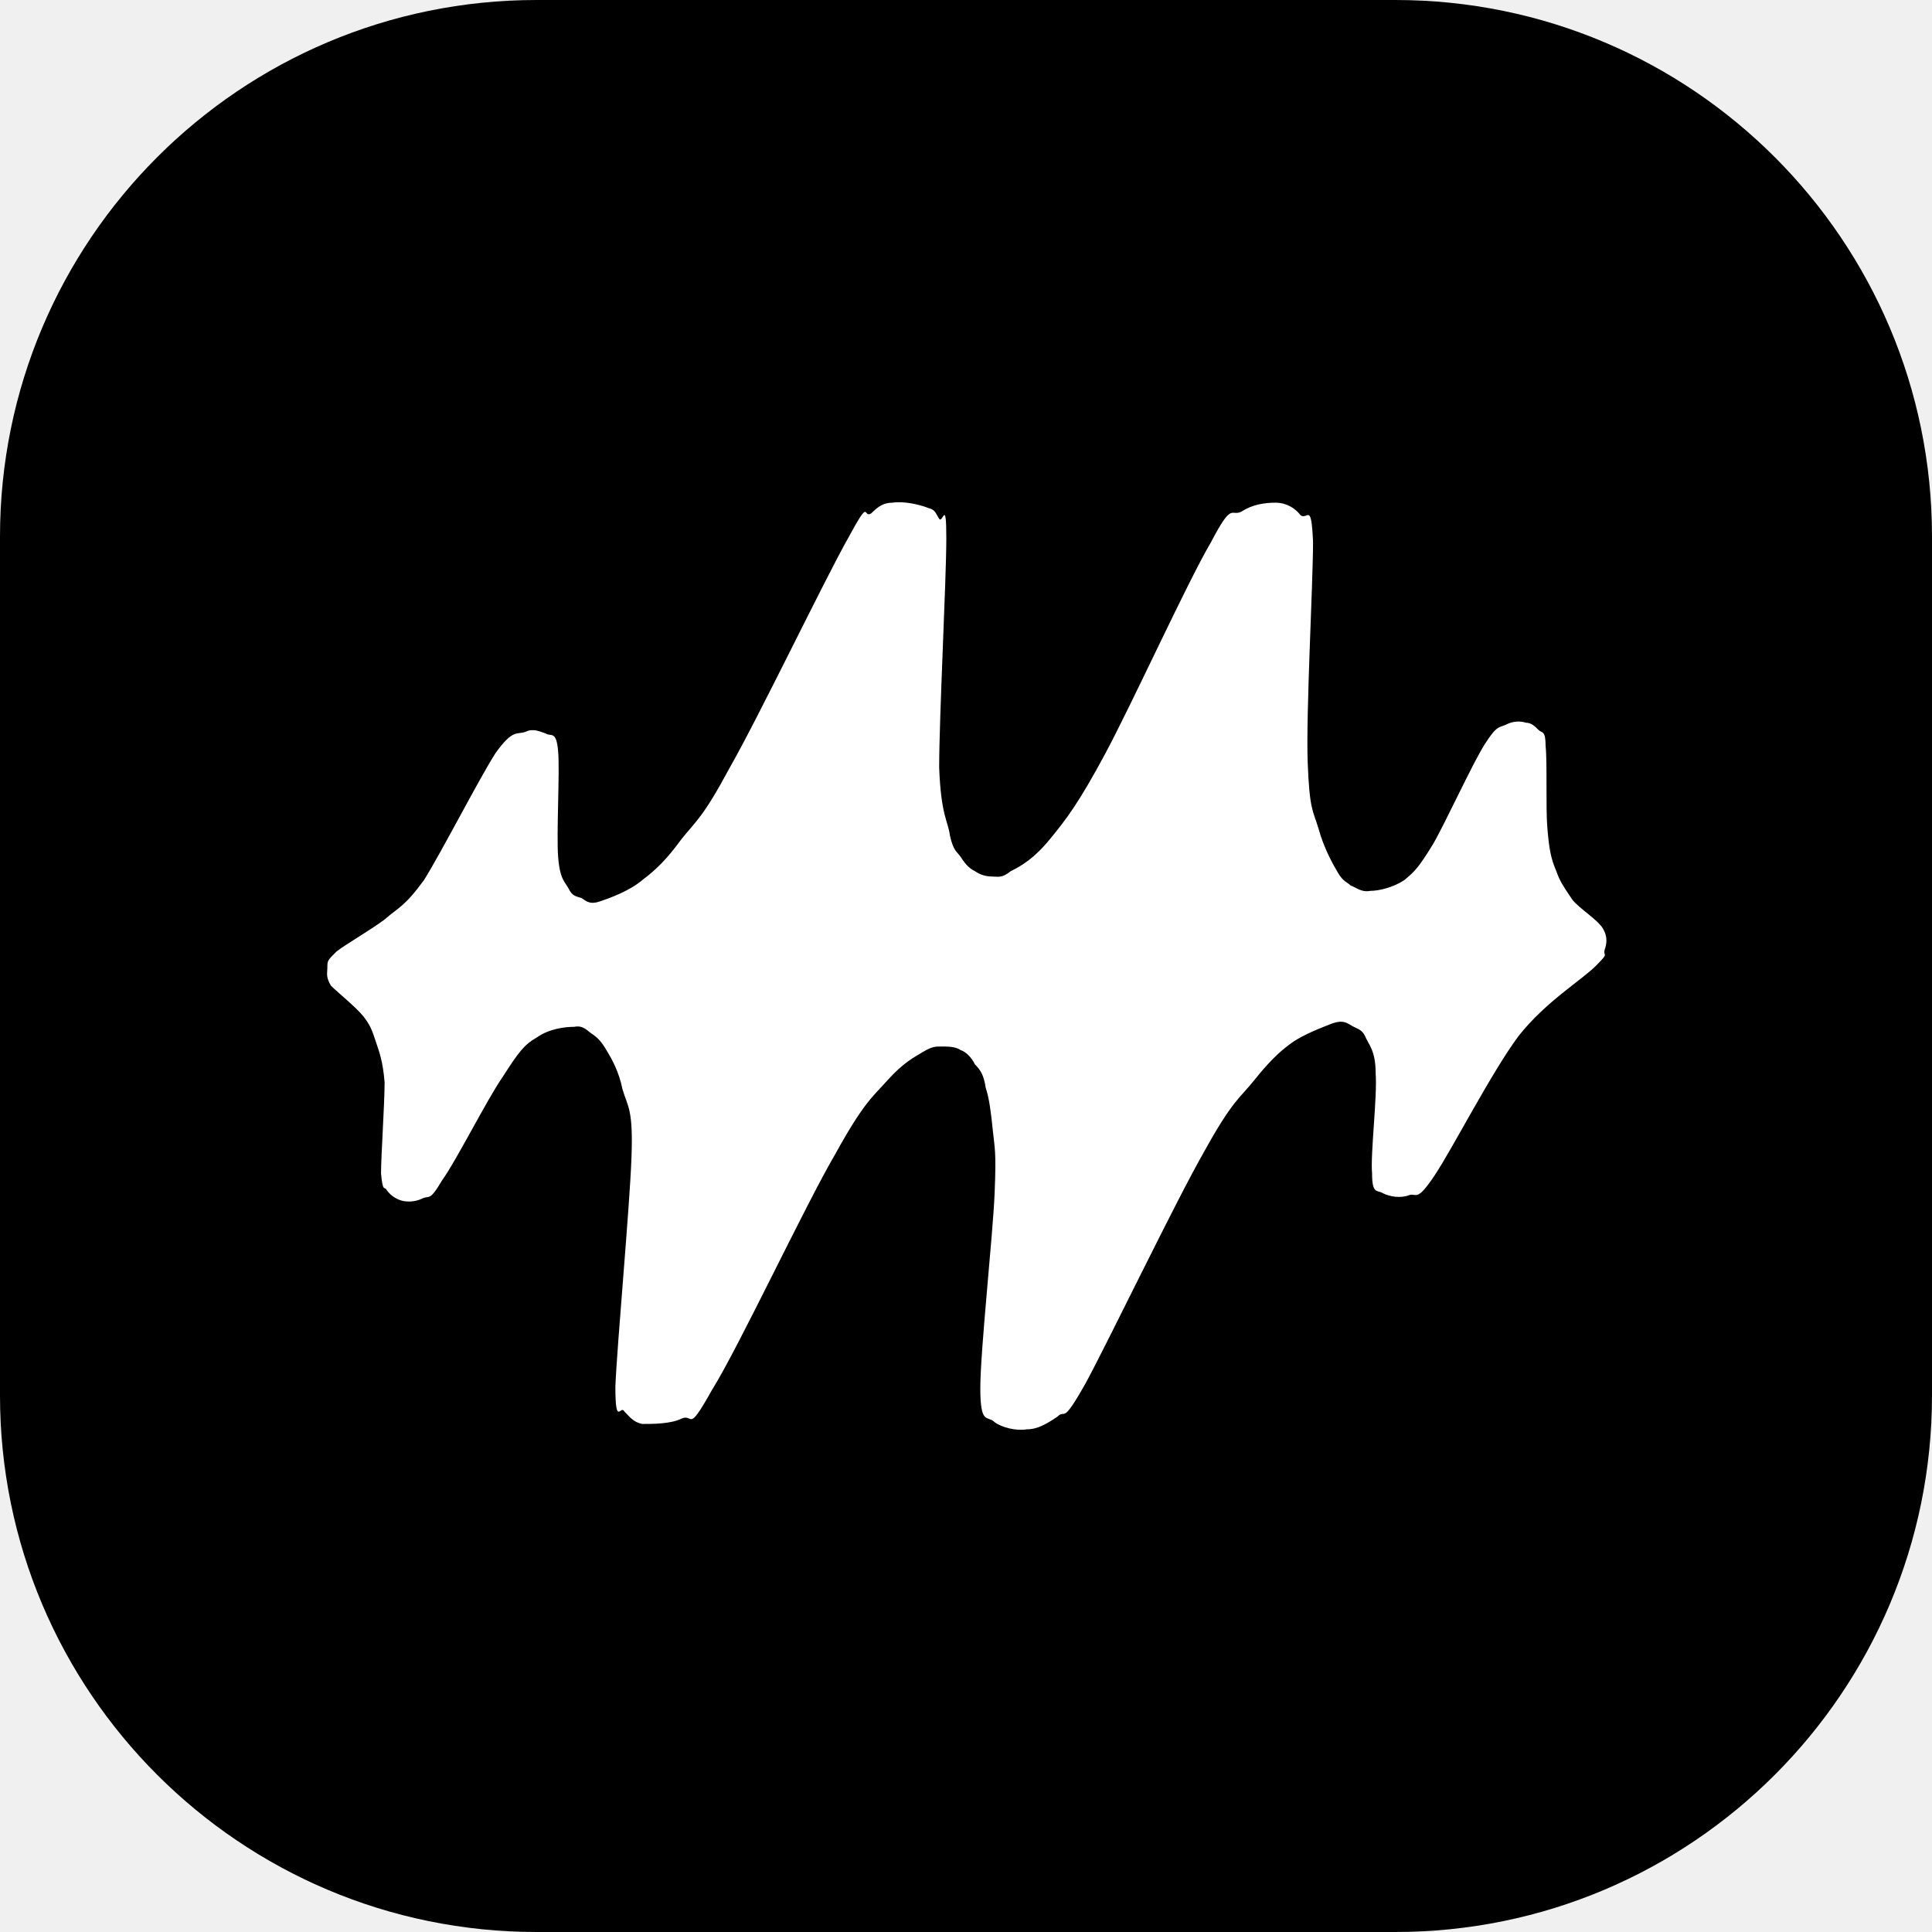
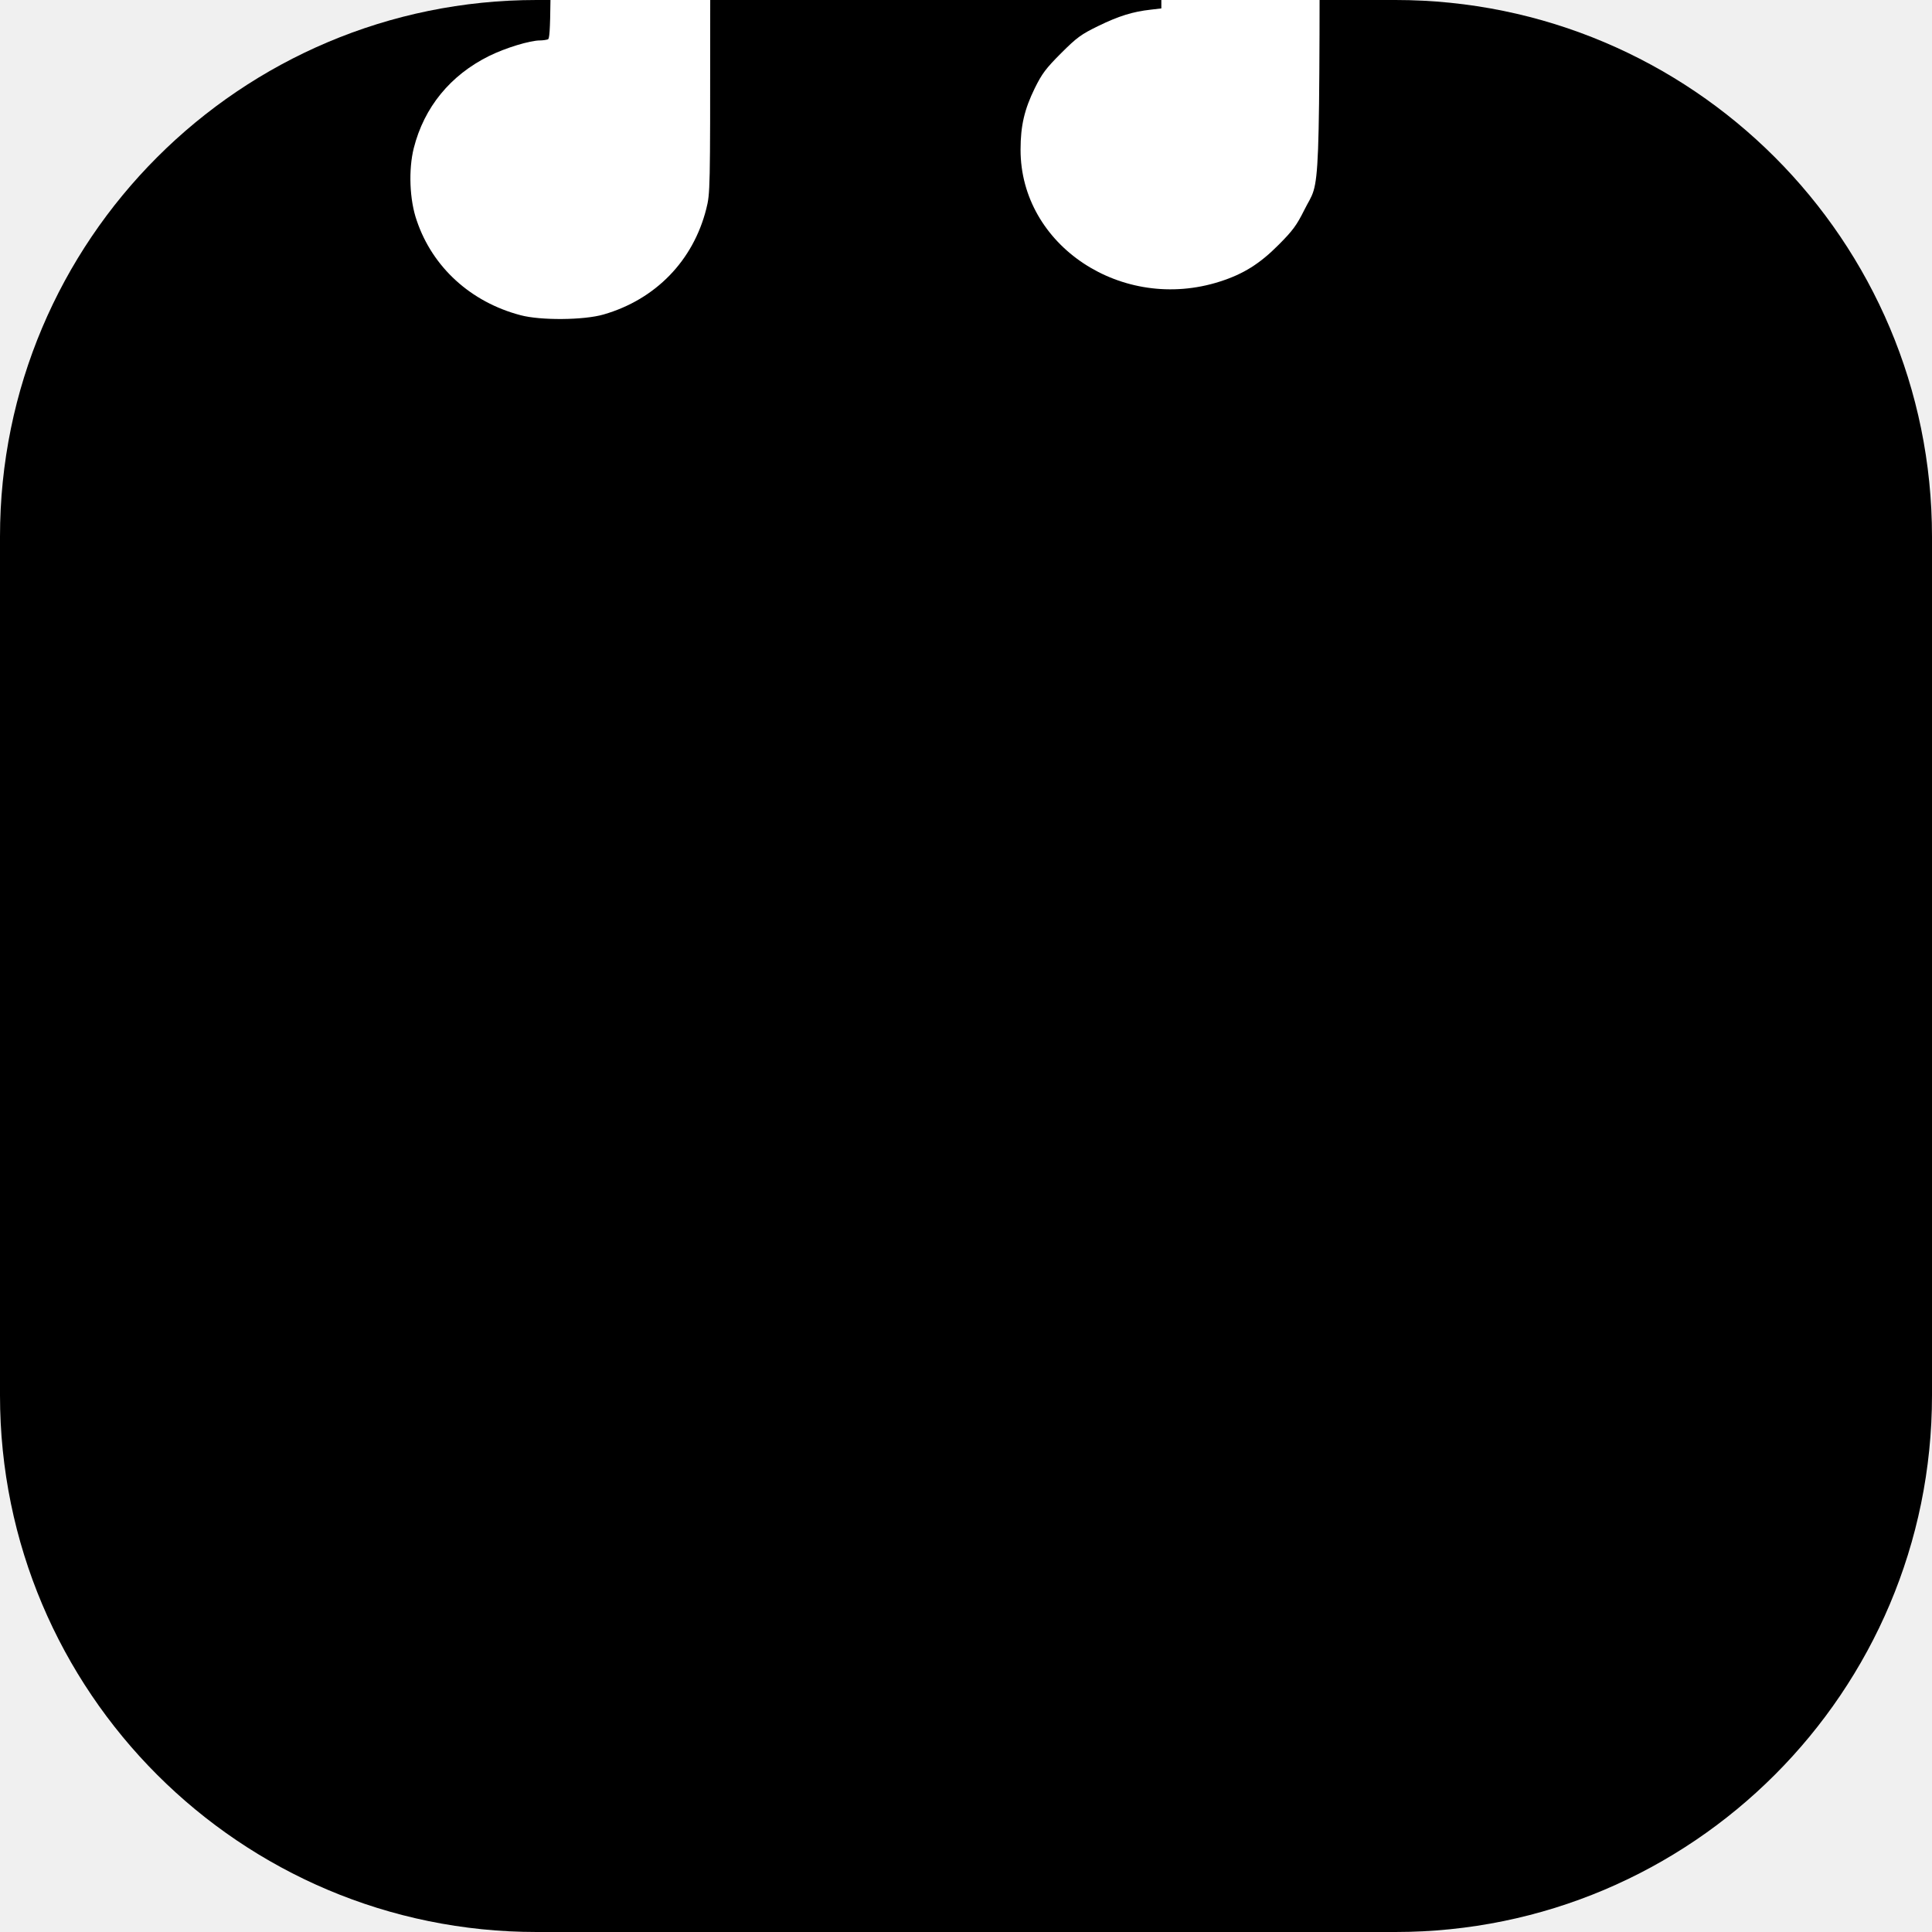
<svg xmlns="http://www.w3.org/2000/svg" viewBox="0 0 108 108">
  <rect width="108" height="108" rx="30" fill="#000" />
-   <path d="M49.9,28.1C49.4,28.1 49.1,28.3 48.7,28.7C48.2,29 48.7,27.7 47.4,30.1C46.1,32.4 42.4,40.1 40.8,42.9C39.3,45.7 38.9,45.9 38.1,46.9C37.3,48 36.7,48.6 35.9,49.2C35.2,49.8 34.1,50.2 33.5,50.4C32.9,50.6 32.7,50.3 32.5,50.2C32.2,50.1 32,50.1 31.8,49.7C31.6,49.3 31.3,49.2 31.2,47.9C31.1,46.6 31.3,43.1 31.2,42C31.1,40.8 30.8,41.2 30.5,41C30.2,40.9 29.8,40.7 29.4,40.9C28.9,41.1 28.7,40.7 27.7,42.1C26.8,43.5 24.7,47.6 23.7,49.2C22.6,50.7 22.3,50.7 21.5,51.4C20.7,52 19.3,52.8 18.8,53.2C18.3,53.7 18.3,53.7 18.3,54.1C18.3,54.4 18.2,54.6 18.5,55.1C18.9,55.5 19.9,56.3 20.3,56.8C20.7,57.3 20.8,57.6 21,58.2C21.2,58.8 21.4,59.3 21.5,60.5C21.5,61.7 21.3,64.6 21.3,65.6C21.4,66.7 21.5,66.3 21.6,66.5C21.8,66.8 22.1,67 22.4,67.1C22.7,67.2 23.2,67.2 23.6,67C24,66.8 24,67.2 24.7,66C25.5,64.9 27.2,61.5 28.1,60.2C29,58.8 29.3,58.4 30,58C30.7,57.5 31.6,57.4 32.1,57.4C32.6,57.3 32.8,57.6 33.1,57.8C33.4,58 33.6,58.2 33.9,58.7C34.2,59.2 34.6,59.9 34.8,60.9C35.1,61.9 35.4,62 35.3,64.7C35.2,67.5 34.5,75.1 34.4,77.5C34.4,79.8 34.7,78.5 34.9,78.9C35.2,79.2 35.4,79.5 35.9,79.6C36.5,79.6 37.5,79.6 38.1,79.3C38.8,79 38.4,80.2 39.8,77.7C41.3,75.3 45,67.4 46.7,64.5C48.3,61.6 48.8,61.3 49.6,60.4C50.5,59.4 51.1,59.1 51.6,58.8C52.1,58.5 52.3,58.5 52.6,58.5C53,58.5 53.4,58.5 53.7,58.7C54,58.8 54.3,59.1 54.5,59.5C54.8,59.8 55,60.1 55.1,60.8C55.3,61.4 55.4,62.2 55.5,63.2C55.6,64.2 55.7,64.3 55.6,66.7C55.5,69.1 54.8,75.5 54.8,77.6C54.8,79.7 55.2,79.1 55.6,79.5C56,79.8 56.8,80 57.4,79.9C58,79.9 58.5,79.6 59.1,79.2C59.6,78.7 59.3,79.8 60.7,77.3C62,74.9 65.7,67.2 67.3,64.4C68.9,61.5 69.3,61.4 70.1,60.4C70.9,59.4 71.5,58.8 72.2,58.3C72.9,57.8 74,57.4 74.5,57.2C75.1,57 75.3,57.2 75.5,57.3C75.8,57.5 76.1,57.5 76.3,57.9C76.5,58.4 76.9,58.7 76.9,60C77,61.3 76.6,64.5 76.7,65.6C76.7,66.8 77,66.5 77.3,66.7C77.7,66.9 78.3,67 78.8,66.8C79.2,66.7 79.2,67.2 80.2,65.7C81.2,64.2 83.4,59.9 84.9,57.9C86.4,56 88.4,54.8 89.2,54C90,53.2 89.6,53.5 89.7,53.1C89.8,52.8 89.9,52.4 89.6,51.9C89.3,51.4 88.3,50.8 87.9,50.3C87.5,49.7 87.2,49.3 87,48.7C86.7,48 86.6,47.5 86.5,46.3C86.4,45.2 86.5,42.6 86.4,41.7C86.4,40.8 86.2,41 86,40.8C85.8,40.6 85.6,40.4 85.3,40.4C85,40.3 84.6,40.3 84.2,40.5C83.8,40.7 83.7,40.5 83,41.6C82.3,42.7 80.8,46 80.1,47.2C79.3,48.5 79.1,48.7 78.5,49.2C77.9,49.6 77.1,49.8 76.6,49.8C76.1,49.9 75.8,49.6 75.5,49.5C75.3,49.3 75.1,49.3 74.8,48.8C74.5,48.3 74,47.4 73.7,46.3C73.4,45.3 73.2,45.3 73.1,42.6C73,39.9 73.4,32.6 73.4,30.3C73.3,28 73.1,29.1 72.7,28.8C72.4,28.4 71.9,28.1 71.3,28.1C70.7,28.1 70,28.2 69.4,28.6C68.8,28.9 68.9,28 67.7,30.3C66.4,32.5 63.3,39.3 61.8,42.1C60.3,44.9 59.6,45.8 58.7,46.9C57.8,48 57.1,48.4 56.5,48.7C56,49.1 55.8,49 55.5,49C55.1,49 54.8,48.9 54.5,48.7C54.1,48.5 53.9,48.2 53.7,47.9C53.5,47.6 53.3,47.6 53.1,46.7C53,45.9 52.6,45.6 52.5,42.9C52.5,40.1 52.9,32.4 52.9,30.1C52.9,27.8 52.7,29.3 52.5,29C52.3,28.7 52.3,28.5 51.9,28.4C51.4,28.2 50.5,28 49.9,28.1Z" fill="#fff" />
+   <path d="M 70.25,-44.30 l 3.54,0.03 0.00,5.79 c 0.00,3.18 -0.03,5.79 -0.06,5.79 -0.04,-0.00 -0.37,-0.29 -0.75,-0.65 -1.56,-1.47 -3.84,-3.15 -5.84,-4.33 -0.68,-0.40 -1.46,-0.86 -1.71,-1.00 -0.45,-0.27 -0.45,-0.27 -2.13,4.69 -0.92,2.73 -1.84,5.43 -2.03,5.99 l -0.35,1.02 -1.60,-4.87 c -0.88,-2.68 -1.63,-4.90 -1.66,-4.93 -0.06,-0.05 -1.71,2.20 -5.51,7.52 -0.81,1.12 -1.49,2.04 -1.52,2.04 -0.03,0.01 -0.89,-2.20 -1.90,-4.90 -1.01,-2.70 -1.87,-4.91 -1.91,-4.91 -0.06,-0.00 -0.29,0.49 -2.48,5.53 -2.15,4.95 -2.42,5.53 -2.48,5.53 -0.04,-0.00 -0.62,-1.22 -1.29,-2.72 -0.66,-1.49 -1.47,-3.28 -1.79,-3.98 l -0.57,-1.26 -0.63,0.60 c -0.35,0.32 -2.02,1.89 -3.70,3.47 l -3.08,2.87 0.00,14.56 c 0.00,13.18 -0.01,14.56 -0.17,14.62 -0.09,0.03 -0.29,0.06 -0.44,0.06 -0.57,-0.00 -1.94,0.42 -2.85,0.87 -2.16,1.07 -3.63,2.86 -4.21,5.15 -0.30,1.20 -0.24,2.90 0.17,4.06 0.88,2.60 3.02,4.55 5.80,5.28 1.12,0.30 3.54,0.28 4.64,-0.04 2.91,-0.84 5.01,-3.01 5.74,-5.90 0.22,-0.86 0.22,-1.07 0.22,-10.16 0.00,-7.34 0.03,-9.31 0.13,-9.34 0.10,-0.04 8.78,-1.38 20.80,-3.22 2.05,-0.31 3.85,-0.59 4.01,-0.62 0.28,-0.06 0.28,-0.06 0.28,6.04 l 0.00,6.09 -0.59,0.07 c -1.01,0.11 -1.80,0.36 -2.93,0.91 -0.96,0.47 -1.19,0.63 -2.08,1.52 -0.85,0.85 -1.07,1.14 -1.48,1.97 -0.57,1.17 -0.79,2.08 -0.79,3.42 -0.01,5.37 5.68,9.13 11.14,7.38 1.32,-0.42 2.24,-1.00 3.29,-2.06 0.79,-0.79 1.01,-1.10 1.42,-1.92 0.94,-1.91 0.85,0.49 0.88,-23.24 0.02,-12.89 0.07,-21.01 0.13,-21.01 0.13,-0.00 2.14,2.22 3.11,3.43 4.20,5.27 6.90,11.62 7.68,18.13 0.09,0.73 0.18,1.48 0.20,1.65 0.02,0.17 0.05,-7.66 0.06,-17.40 l 0.01,-17.70 -9.12,0.02 c -5.03,0.02 -7.54,0.04 -5.58,0.05 z m -5.36,25.92 c 0.00,1.28 0.00,1.28 -0.28,1.34 -0.17,0.03 -1.96,0.31 -4.01,0.62 -13.65,2.09 -19.42,2.97 -19.97,3.06 -1.05,0.18 -0.97,0.27 -0.97,-1.14 0.00,-0.91 0.03,-1.26 0.13,-1.29 0.06,-0.02 1.52,-0.26 3.23,-0.52 1.71,-0.26 7.27,-1.12 12.36,-1.90 5.09,-0.79 9.32,-1.44 9.39,-1.45 0.09,-0.01 0.12,0.31 0.12,1.27 z" fill="#fff" />
</svg>
